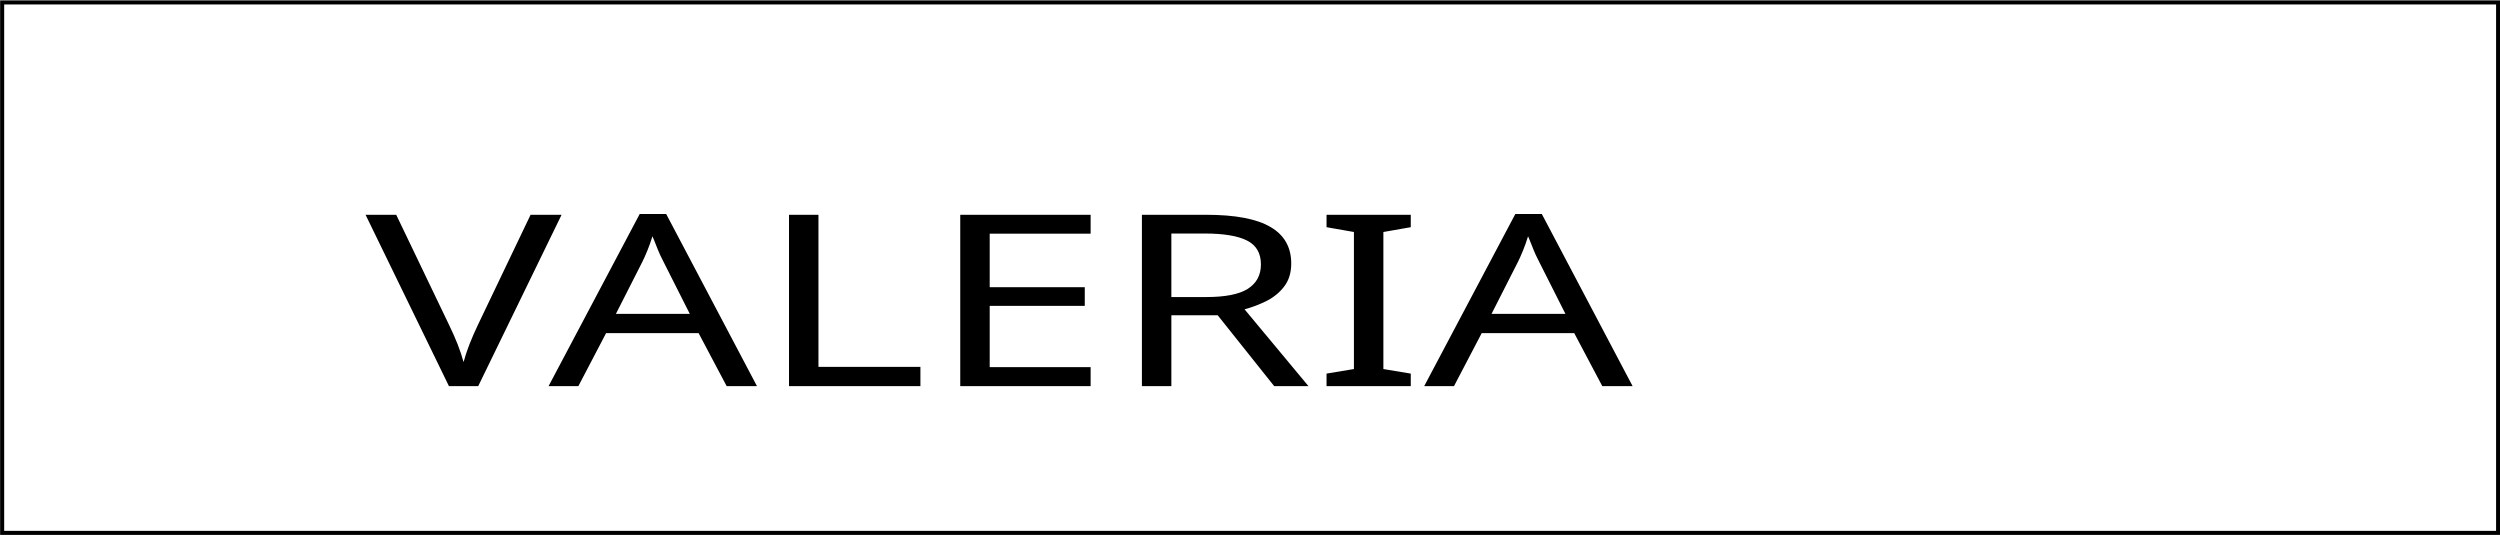
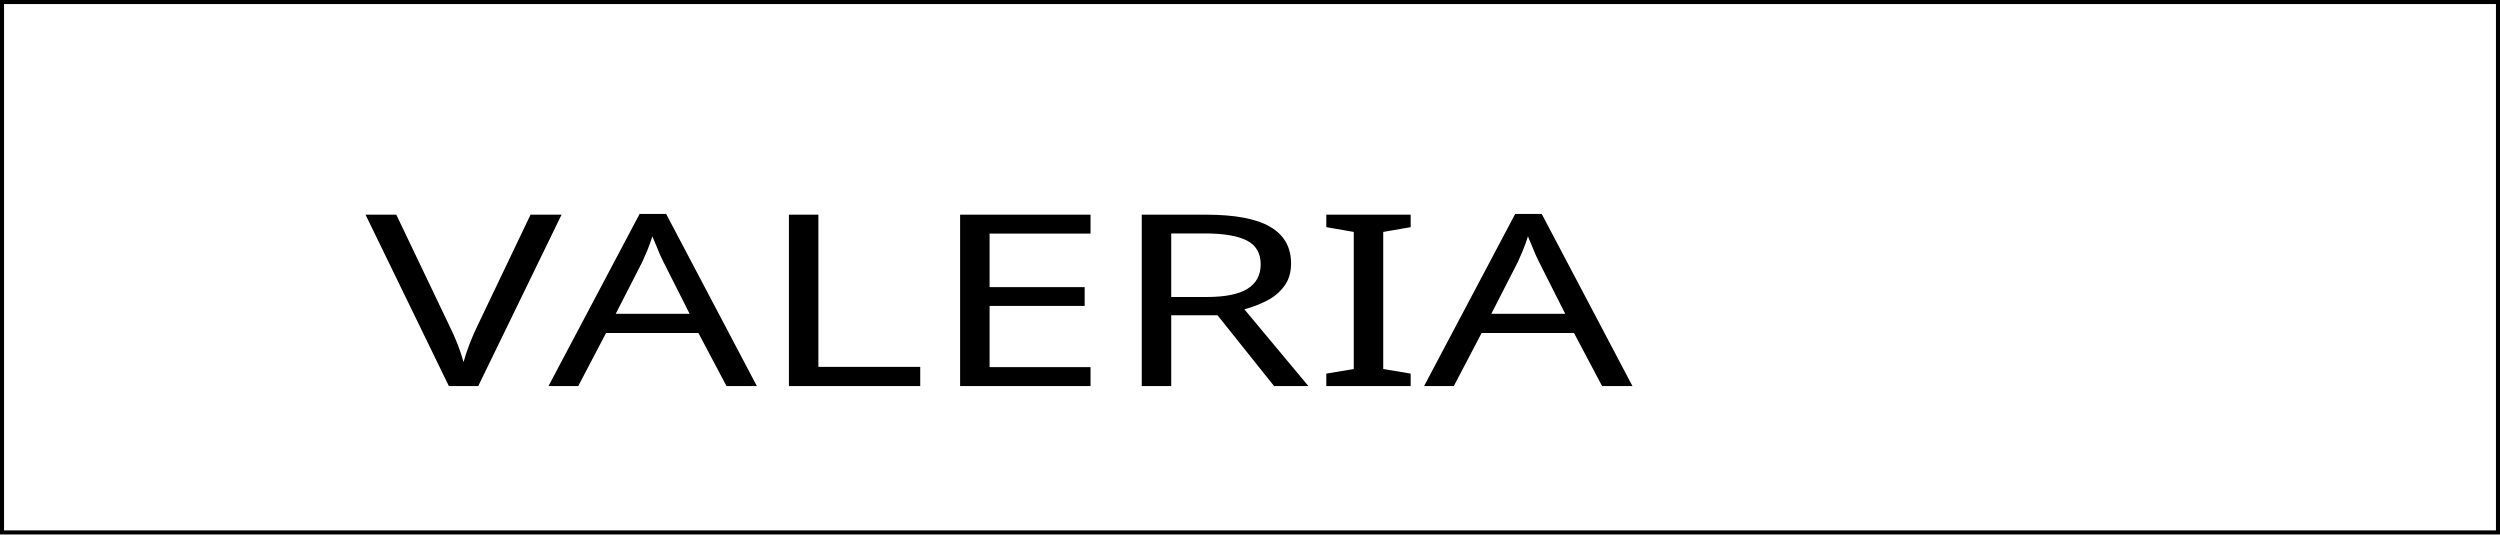
- <svg xmlns="http://www.w3.org/2000/svg" version="1.0" id="Livello_1" x="0px" y="0px" viewBox="0 0 308.7 66" style="enable-background:new 0 0 308.7 66;" xml:space="preserve">
-   <style type="text/css">
- 	.st0{fill:#FFFFFF;stroke:#000000;stroke-width:0.5;stroke-miterlimit:10;}
- 	.st1{font-family:'MyriadPro-Regular';}
- 	.st2{font-size:29.643px;}
- </style>
+ <svg xmlns="http://www.w3.org/2000/svg" version="1.1" width="308.733" height="66" viewBox="0,0,308.733,66">
  <g transform="translate(-85.63379,-147)">
-     <g>
-       <path class="st0" d="M85.9,212.8v-65.5h308.2v65.5H85.9z" />
-       <text transform="matrix(1.3611 0 0 1 130.7749 194.6787)" class="st1 st2">VALERIA</text>
+     <g stroke-miterlimit="10">
+       <path d="M85.884,212.75v-65.5h308.233v65.5z" fill="#ffffff" stroke="#000000" stroke-width="0.5" />
+       <text transform="translate(130.775,194.6785) scale(1.00864,0.74107)" font-size="40" xml:space="preserve" fill="#000000" stroke="none" stroke-width="1" font-family="Sans Serif" font-weight="normal" text-anchor="start">
+         <tspan x="0" dy="0">VALERIA</tspan>
+       </text>
    </g>
  </g>
</svg>
